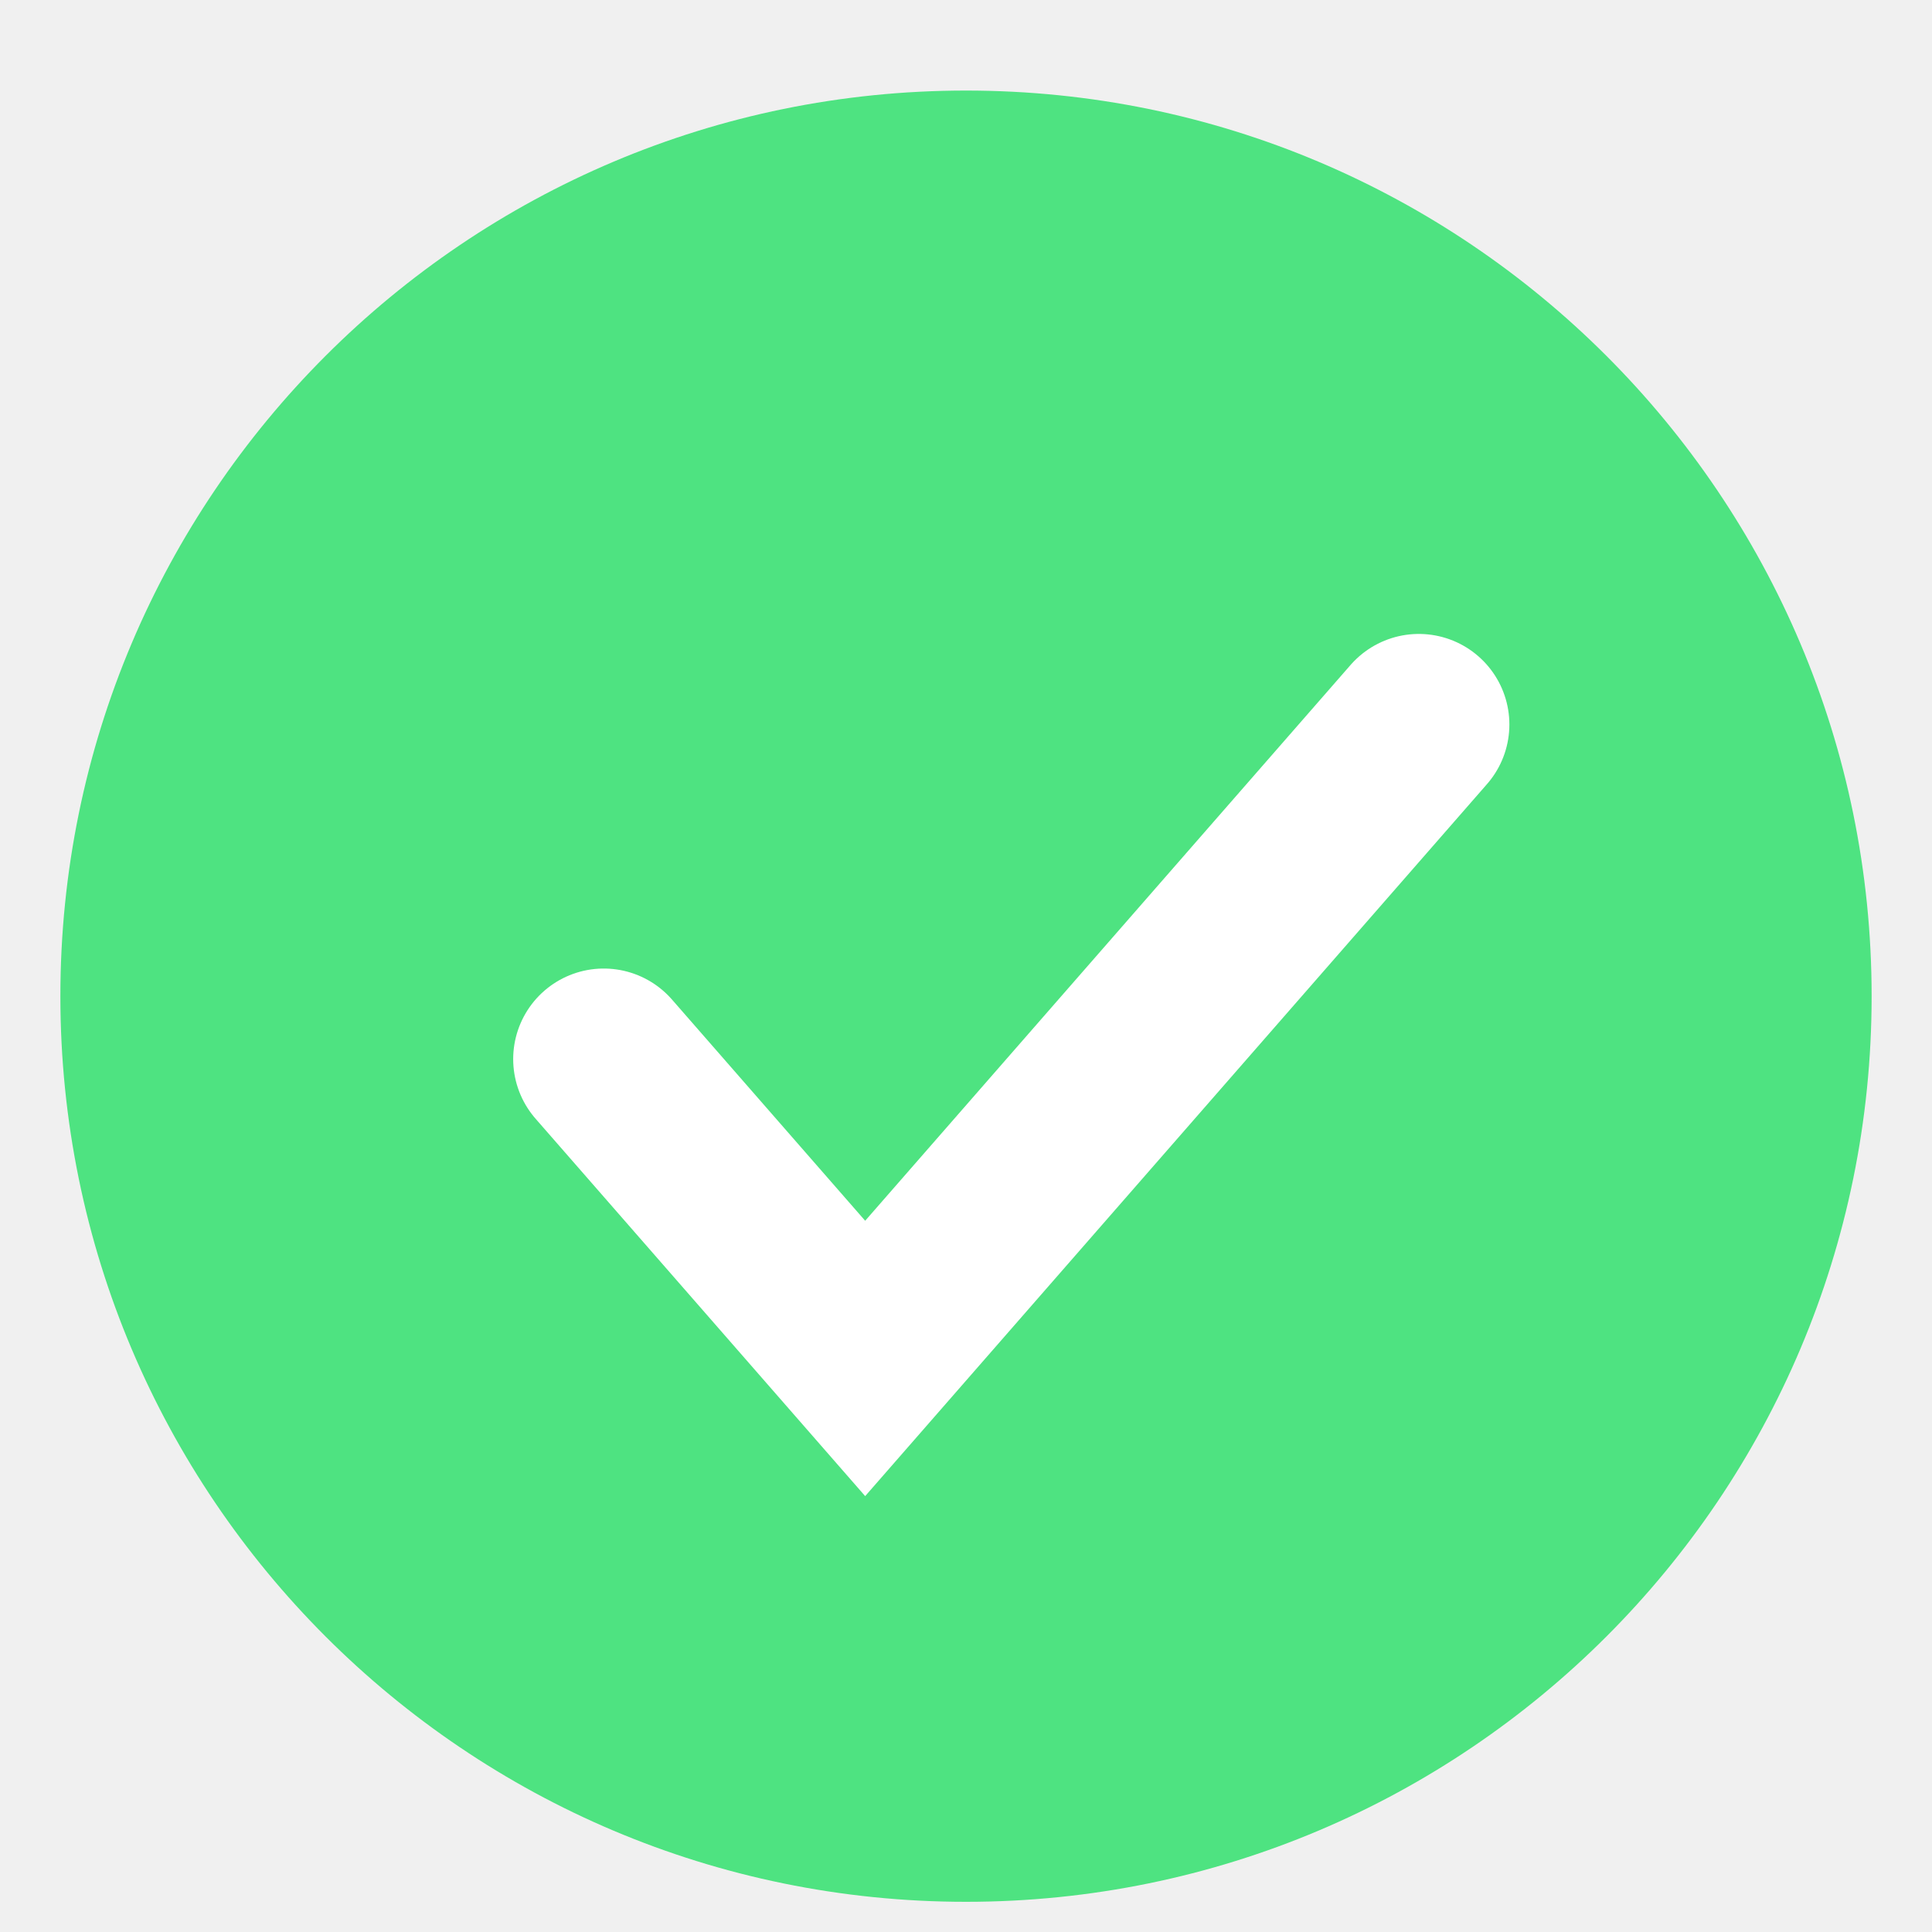
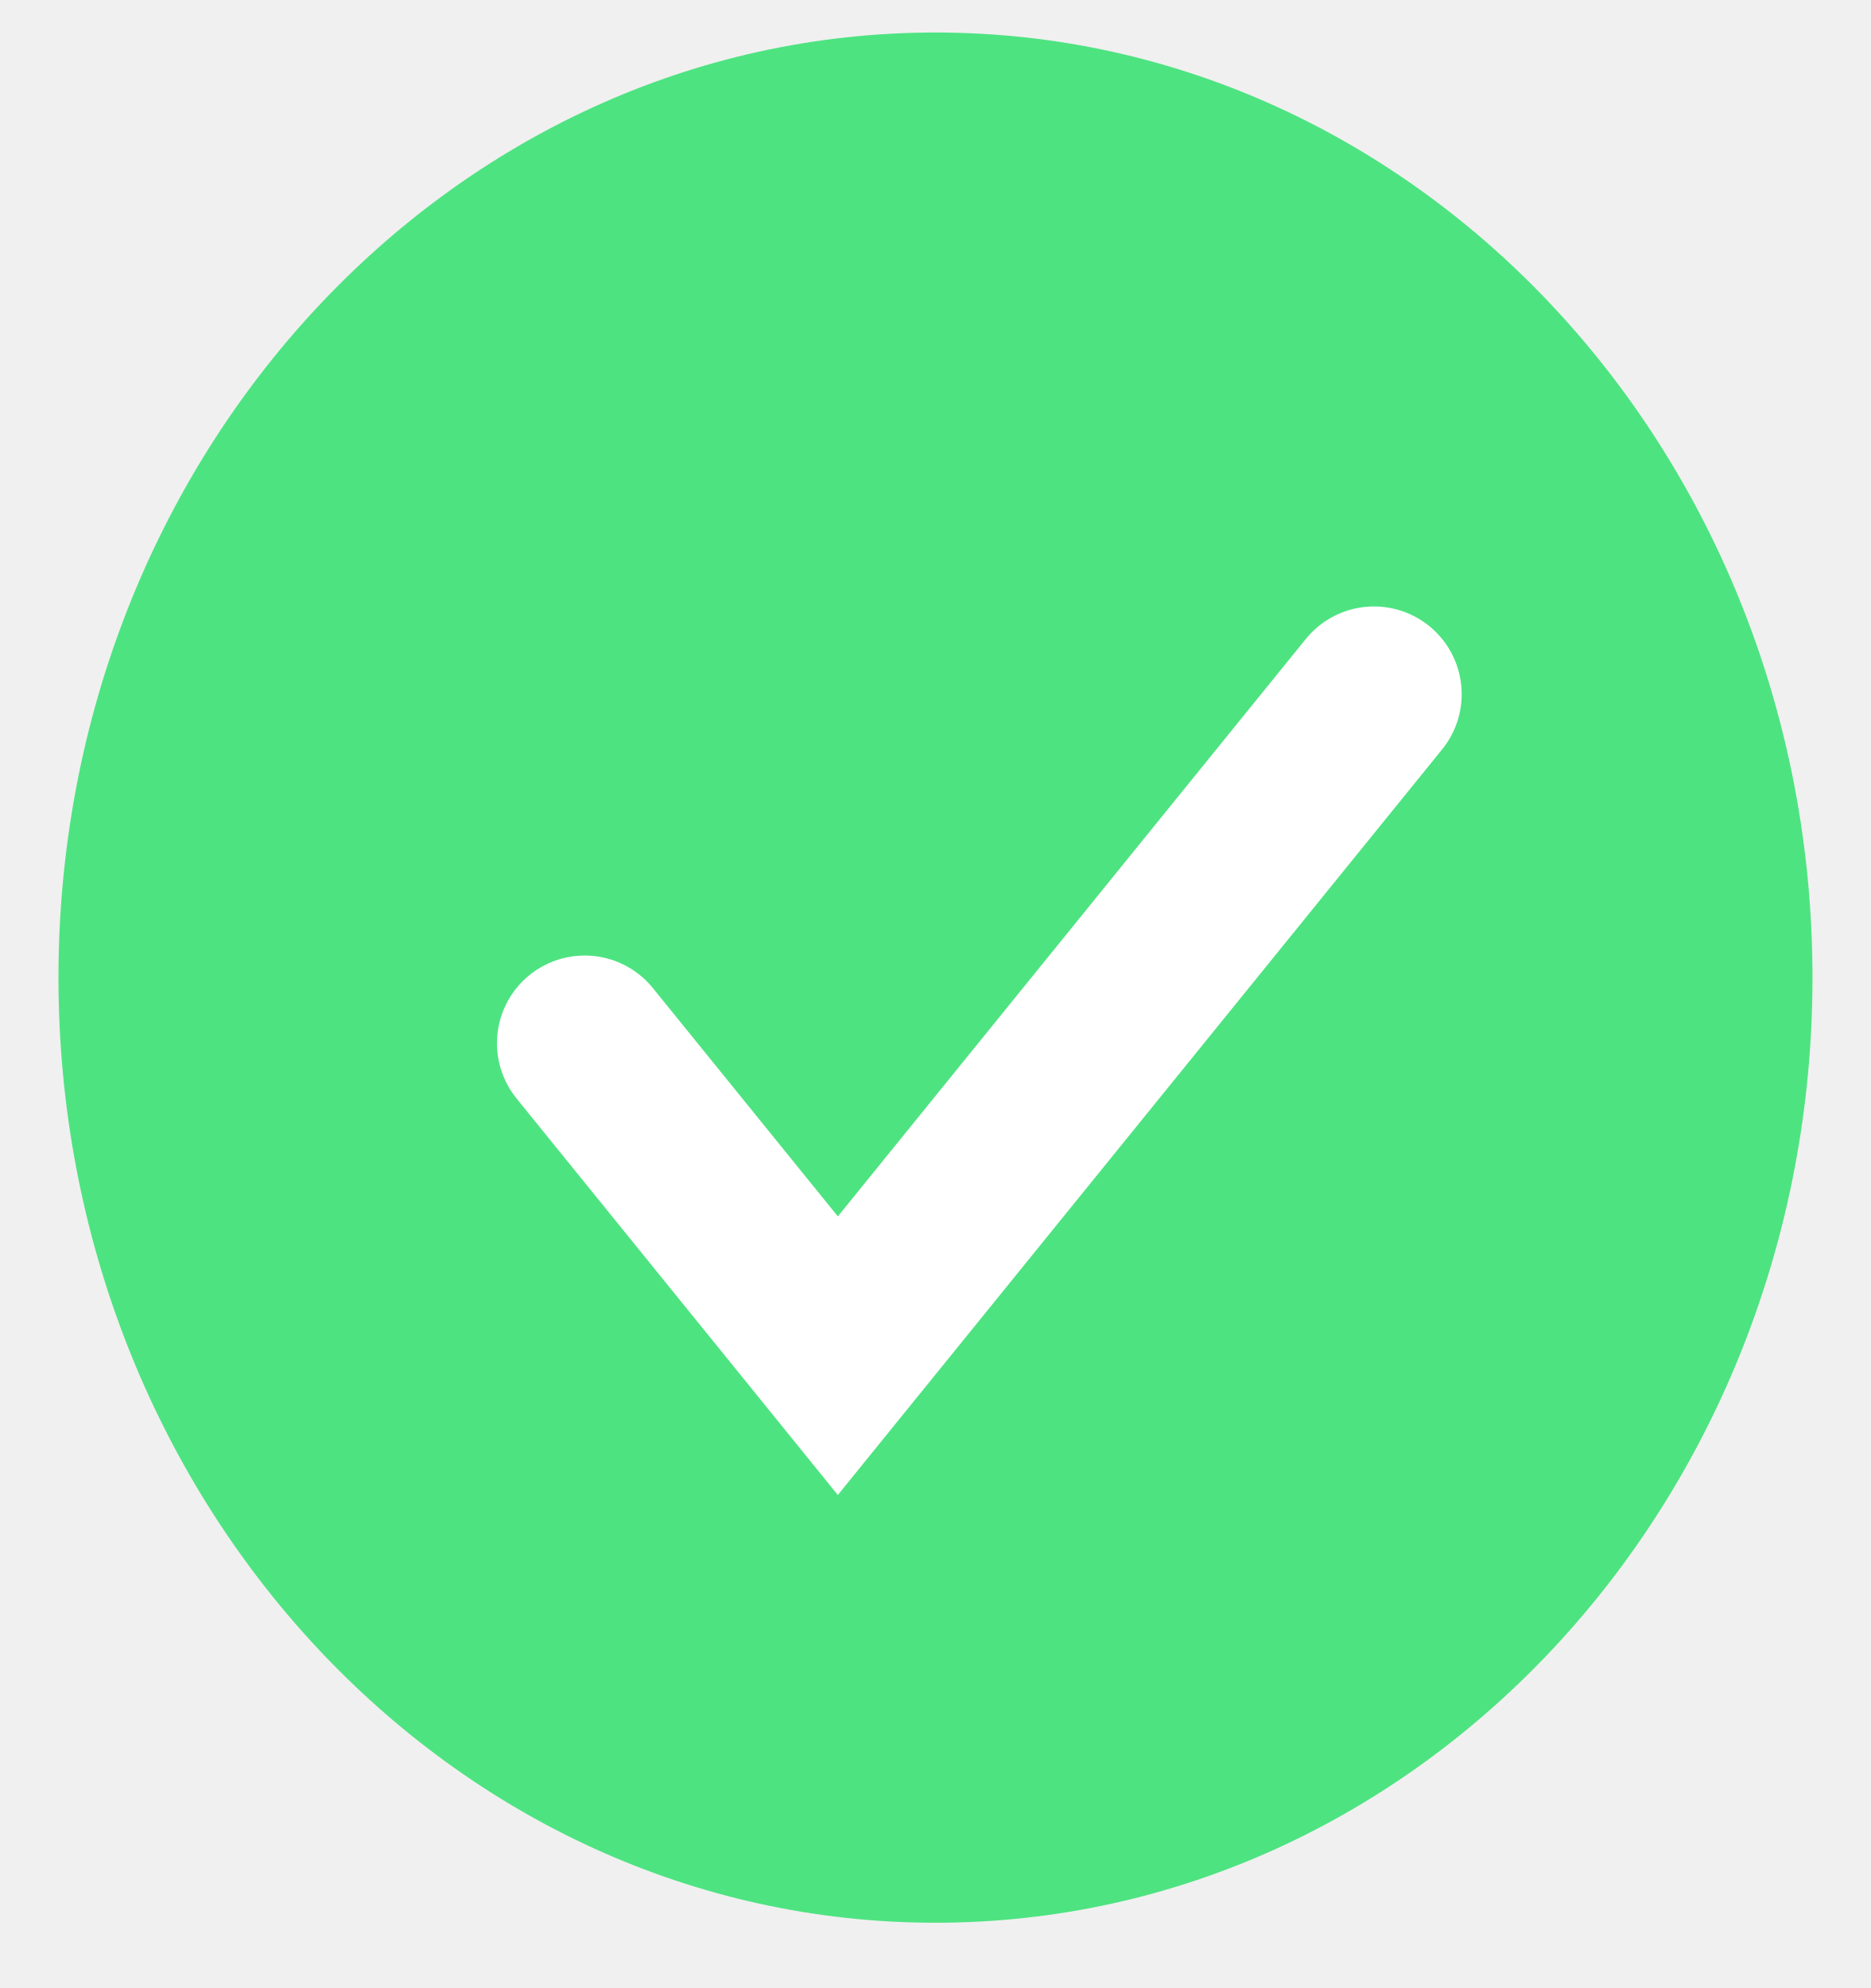
- <svg xmlns="http://www.w3.org/2000/svg" width="16" height="16" viewBox="0 0 16 16" fill="none">
-   <circle cx="8" cy="8.25" r="7.5" fill="#4EE381" />
-   <path d="M5 8.771L7.165 11.25L11.75 6" stroke="white" stroke-width="1.5" stroke-linecap="round" />
+ <svg xmlns="http://www.w3.org/2000/svg" width="16" height="17" viewBox="0 0 16 17" fill="none">
+   <ellipse cx="8" cy="8.36" rx="7.5" ry="8.082" fill="#4EE381" />
+   <path d="M5 8.921L7.165 11.593L11.75 5.936" stroke="white" stroke-width="1.5" stroke-linecap="round" />
</svg>
